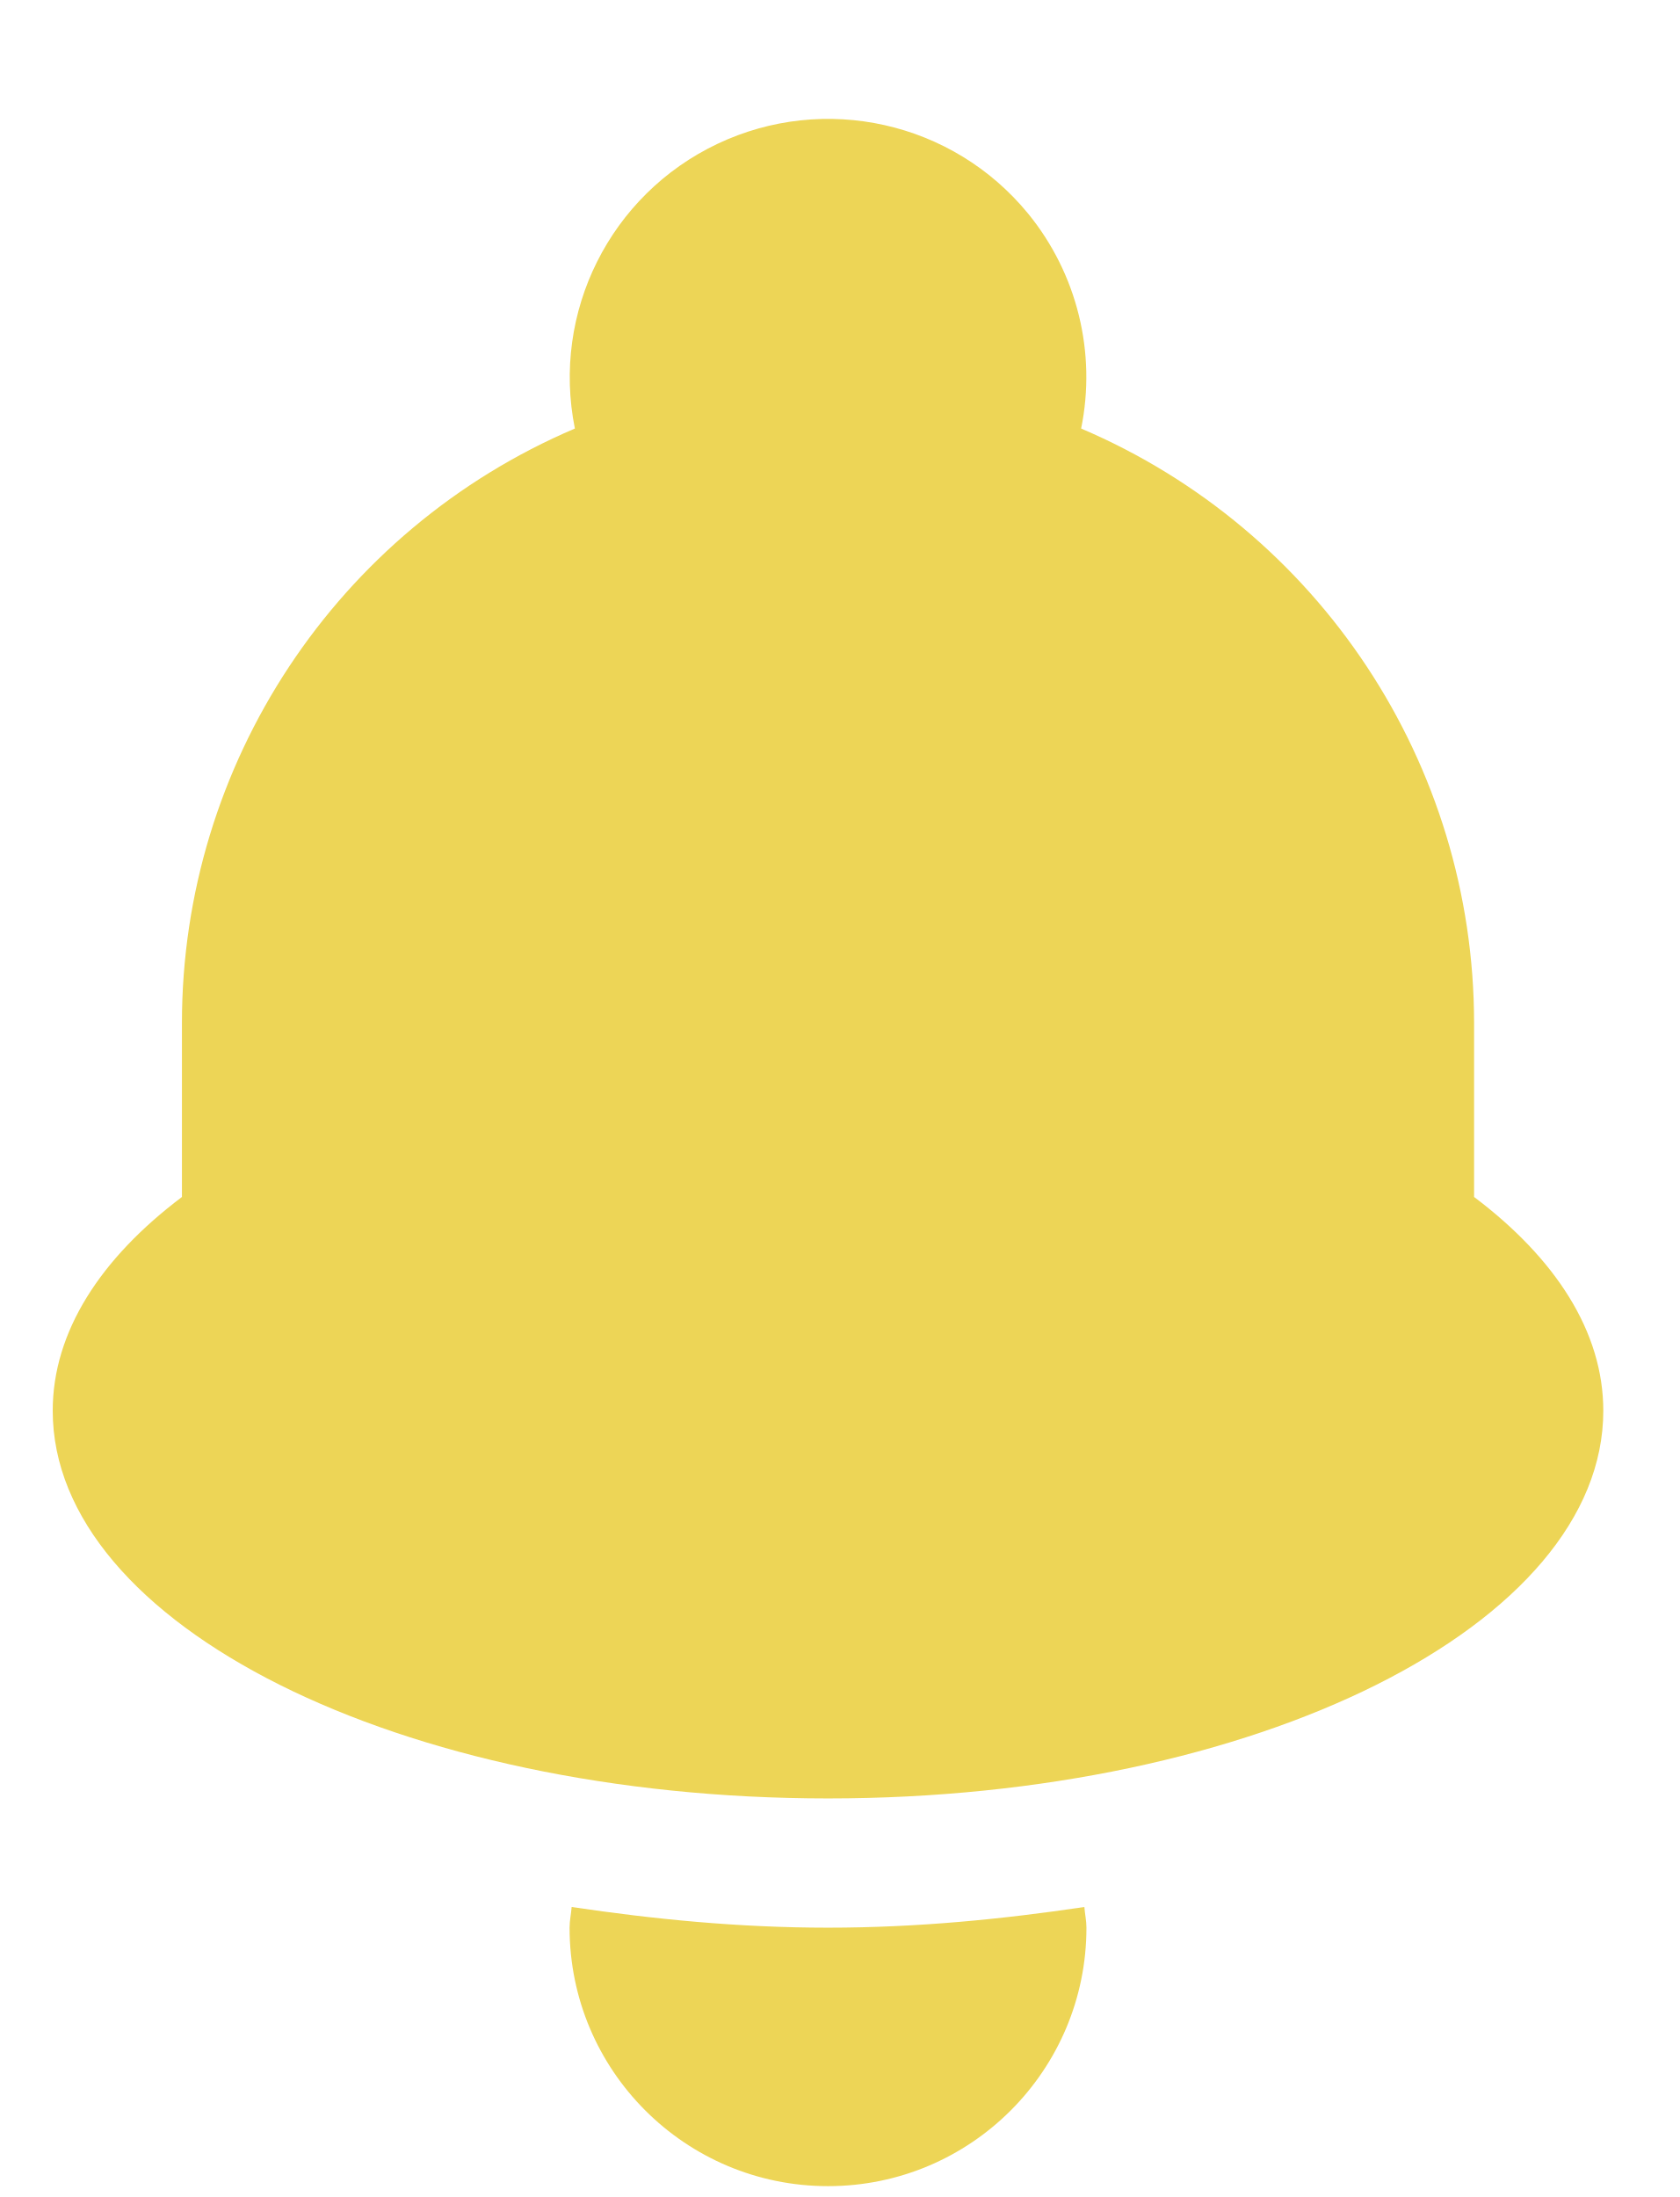
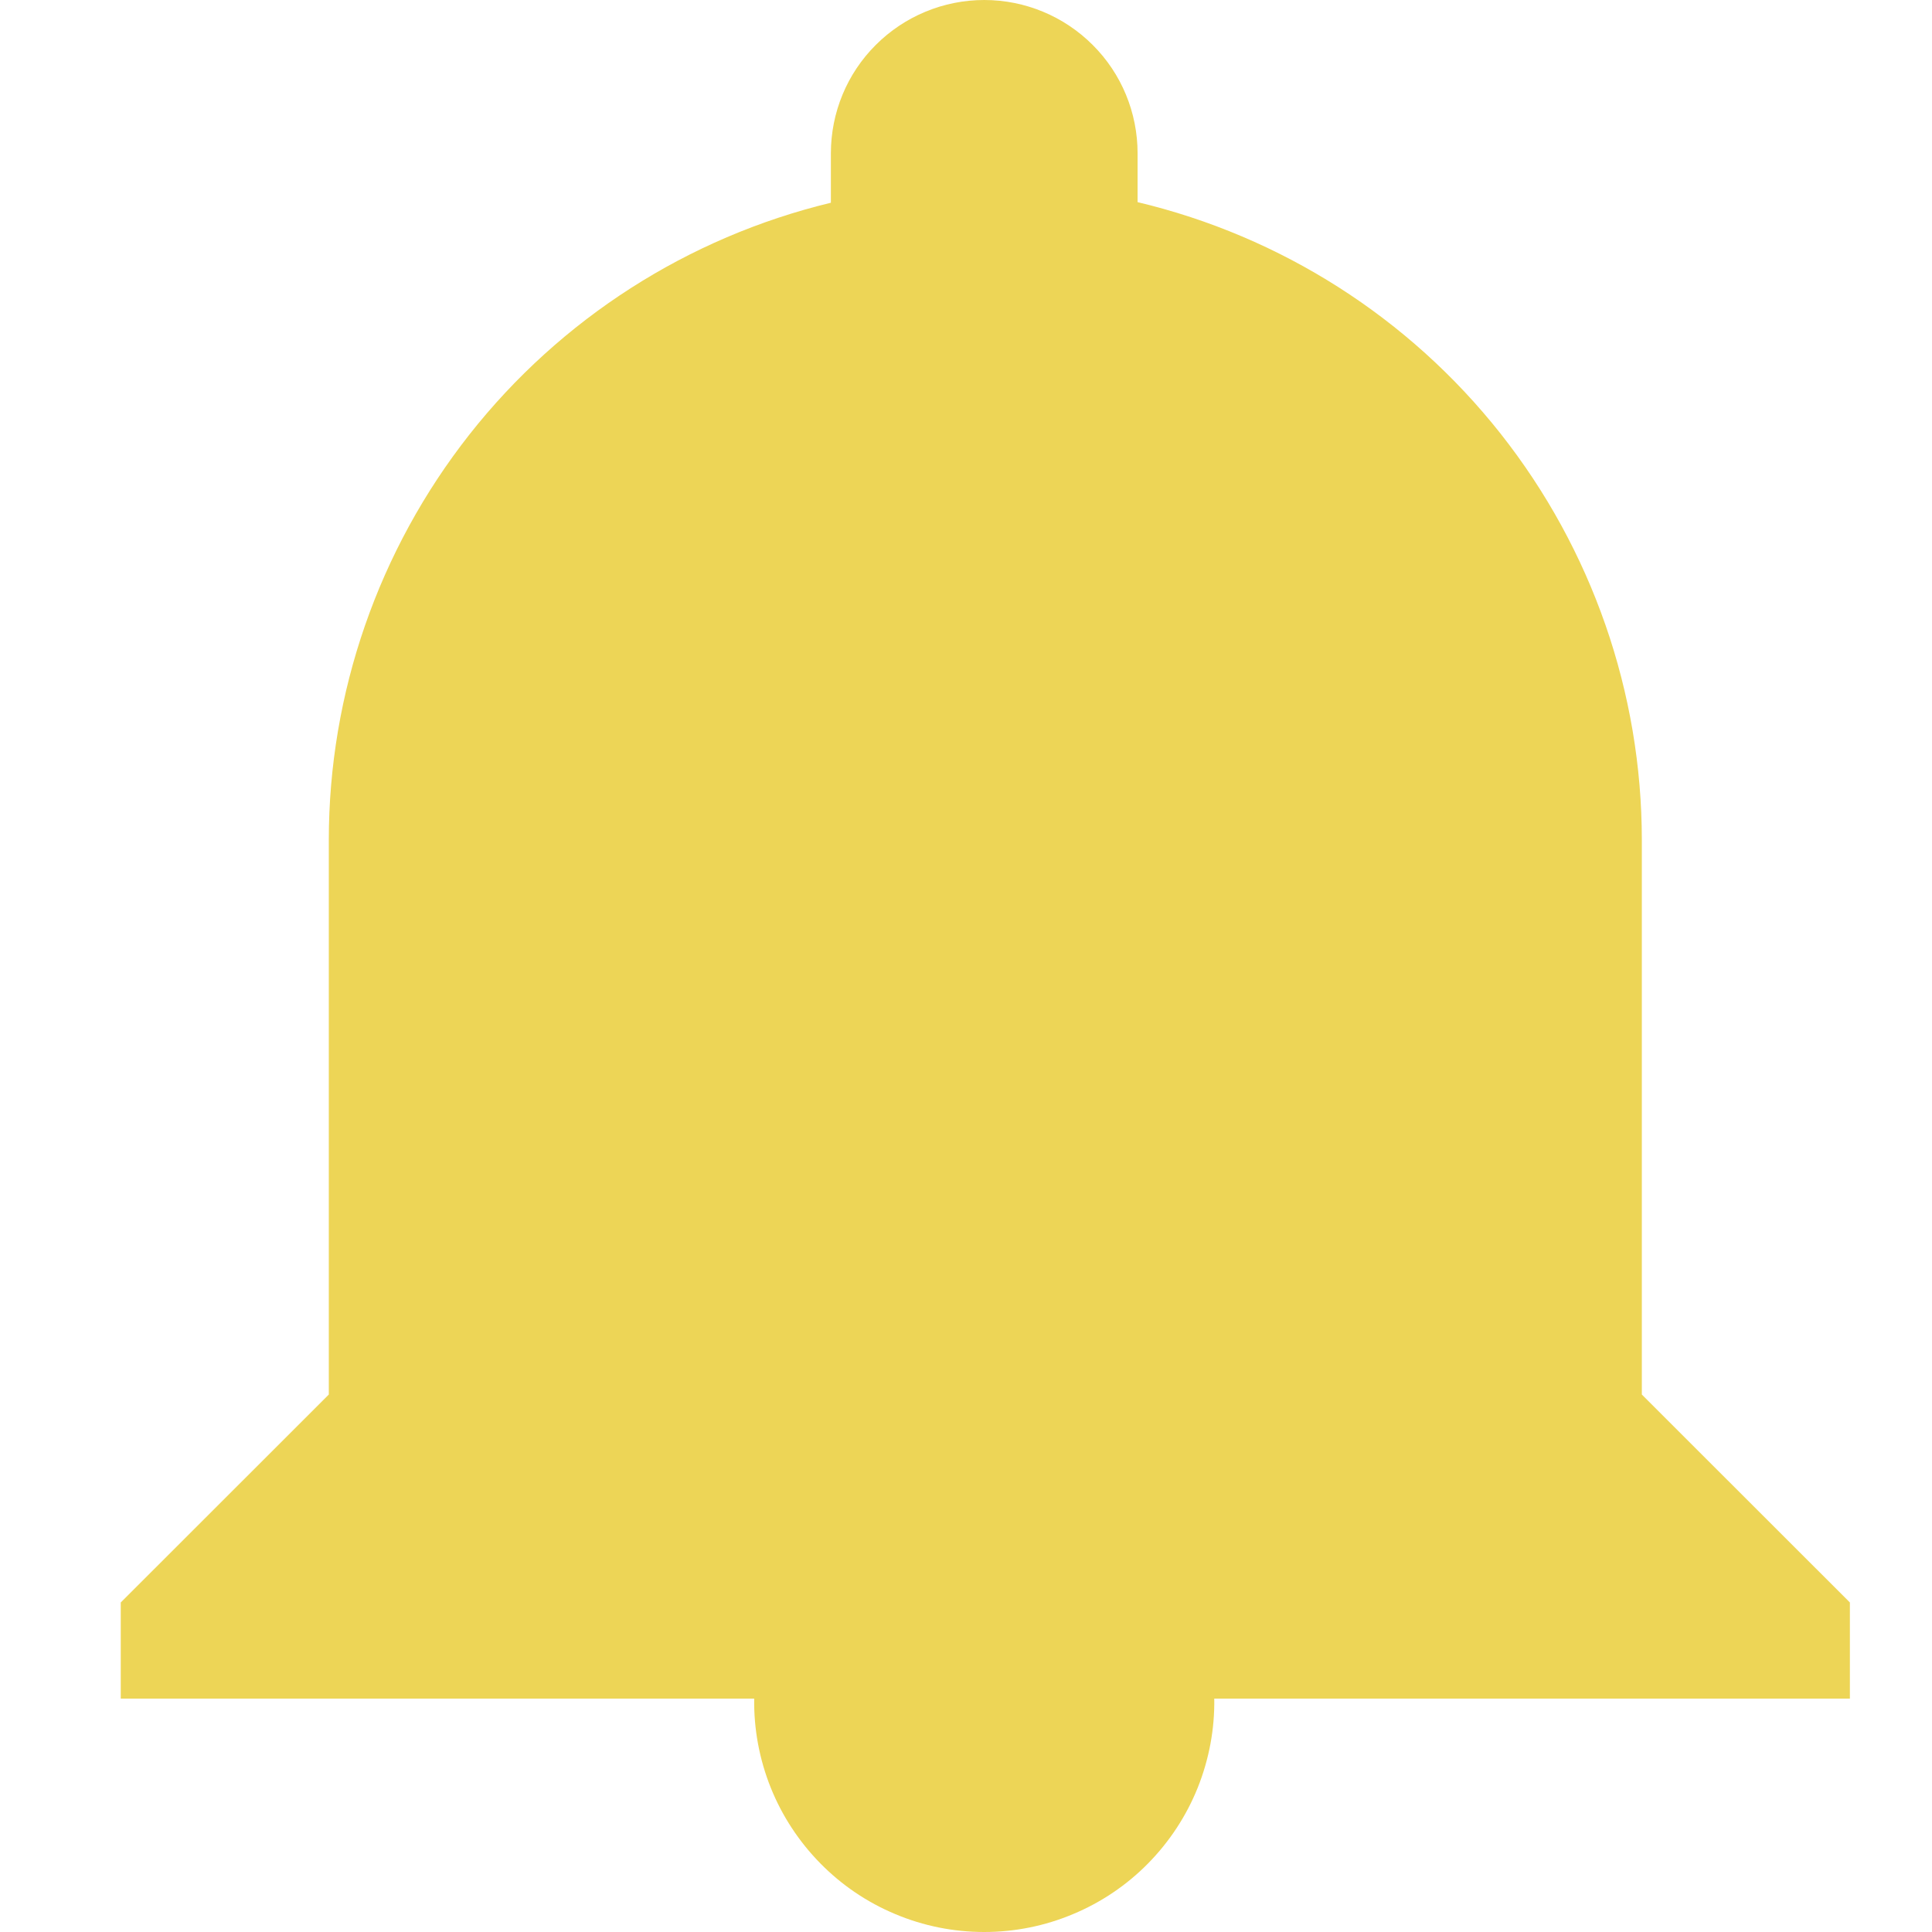
- <svg xmlns="http://www.w3.org/2000/svg" width="13" height="17">
-   <path d="M6.408 13.916c-3.313 0-6-1.343-6-3 0-.612.371-1.18 1-1.654V7.916a5 5 0 0 1 3.041-4.6 2 2 0 0 1 3.507-1.664 2 2 0 0 1 .411 1.664 5.002 5.002 0 0 1 3.041 4.6v1.346c.629.474 1 1.042 1 1.654 0 1.657-2.687 3-6 3Zm0 1c.694 0 1.352-.066 1.984-.16.004.054.016.105.016.16a2 2 0 0 1-4 0c0-.055.012-.106.016-.16.633.094 1.29.16 1.984.16Z" fill="#EDD556" />
+ <svg xmlns="http://www.w3.org/2000/svg" width="16" height="16" viewBox="0 0 16 16" fill="none">
+   <path d="M13.597 11.549V6.958C13.597 5.736 13.184 4.55 12.427 3.591C11.669 2.632 10.61 1.957 9.421 1.674V1.27C9.421 0.933 9.288 0.61 9.049 0.372C8.811 0.134 8.488 0 8.151 0C7.814 0 7.491 0.134 7.253 0.372C7.014 0.61 6.881 0.933 6.881 1.27V1.679C5.696 1.965 4.642 2.641 3.888 3.598C3.134 4.556 2.723 5.739 2.723 6.958V11.549L1 13.271V14.067H15.32V13.271L13.597 11.549Z" fill="#EDD556" />
+   <path d="M6.246 14.067C6.242 14.319 6.289 14.57 6.383 14.805C6.477 15.039 6.617 15.252 6.794 15.432C6.971 15.612 7.182 15.755 7.415 15.852C7.648 15.95 7.898 16 8.151 16C8.403 16 8.653 15.95 8.886 15.852C9.119 15.755 9.331 15.612 9.508 15.432C9.685 15.252 9.825 15.039 9.919 14.805C10.013 14.57 10.06 14.319 10.056 14.067" fill="#EDD556" />
</svg>
